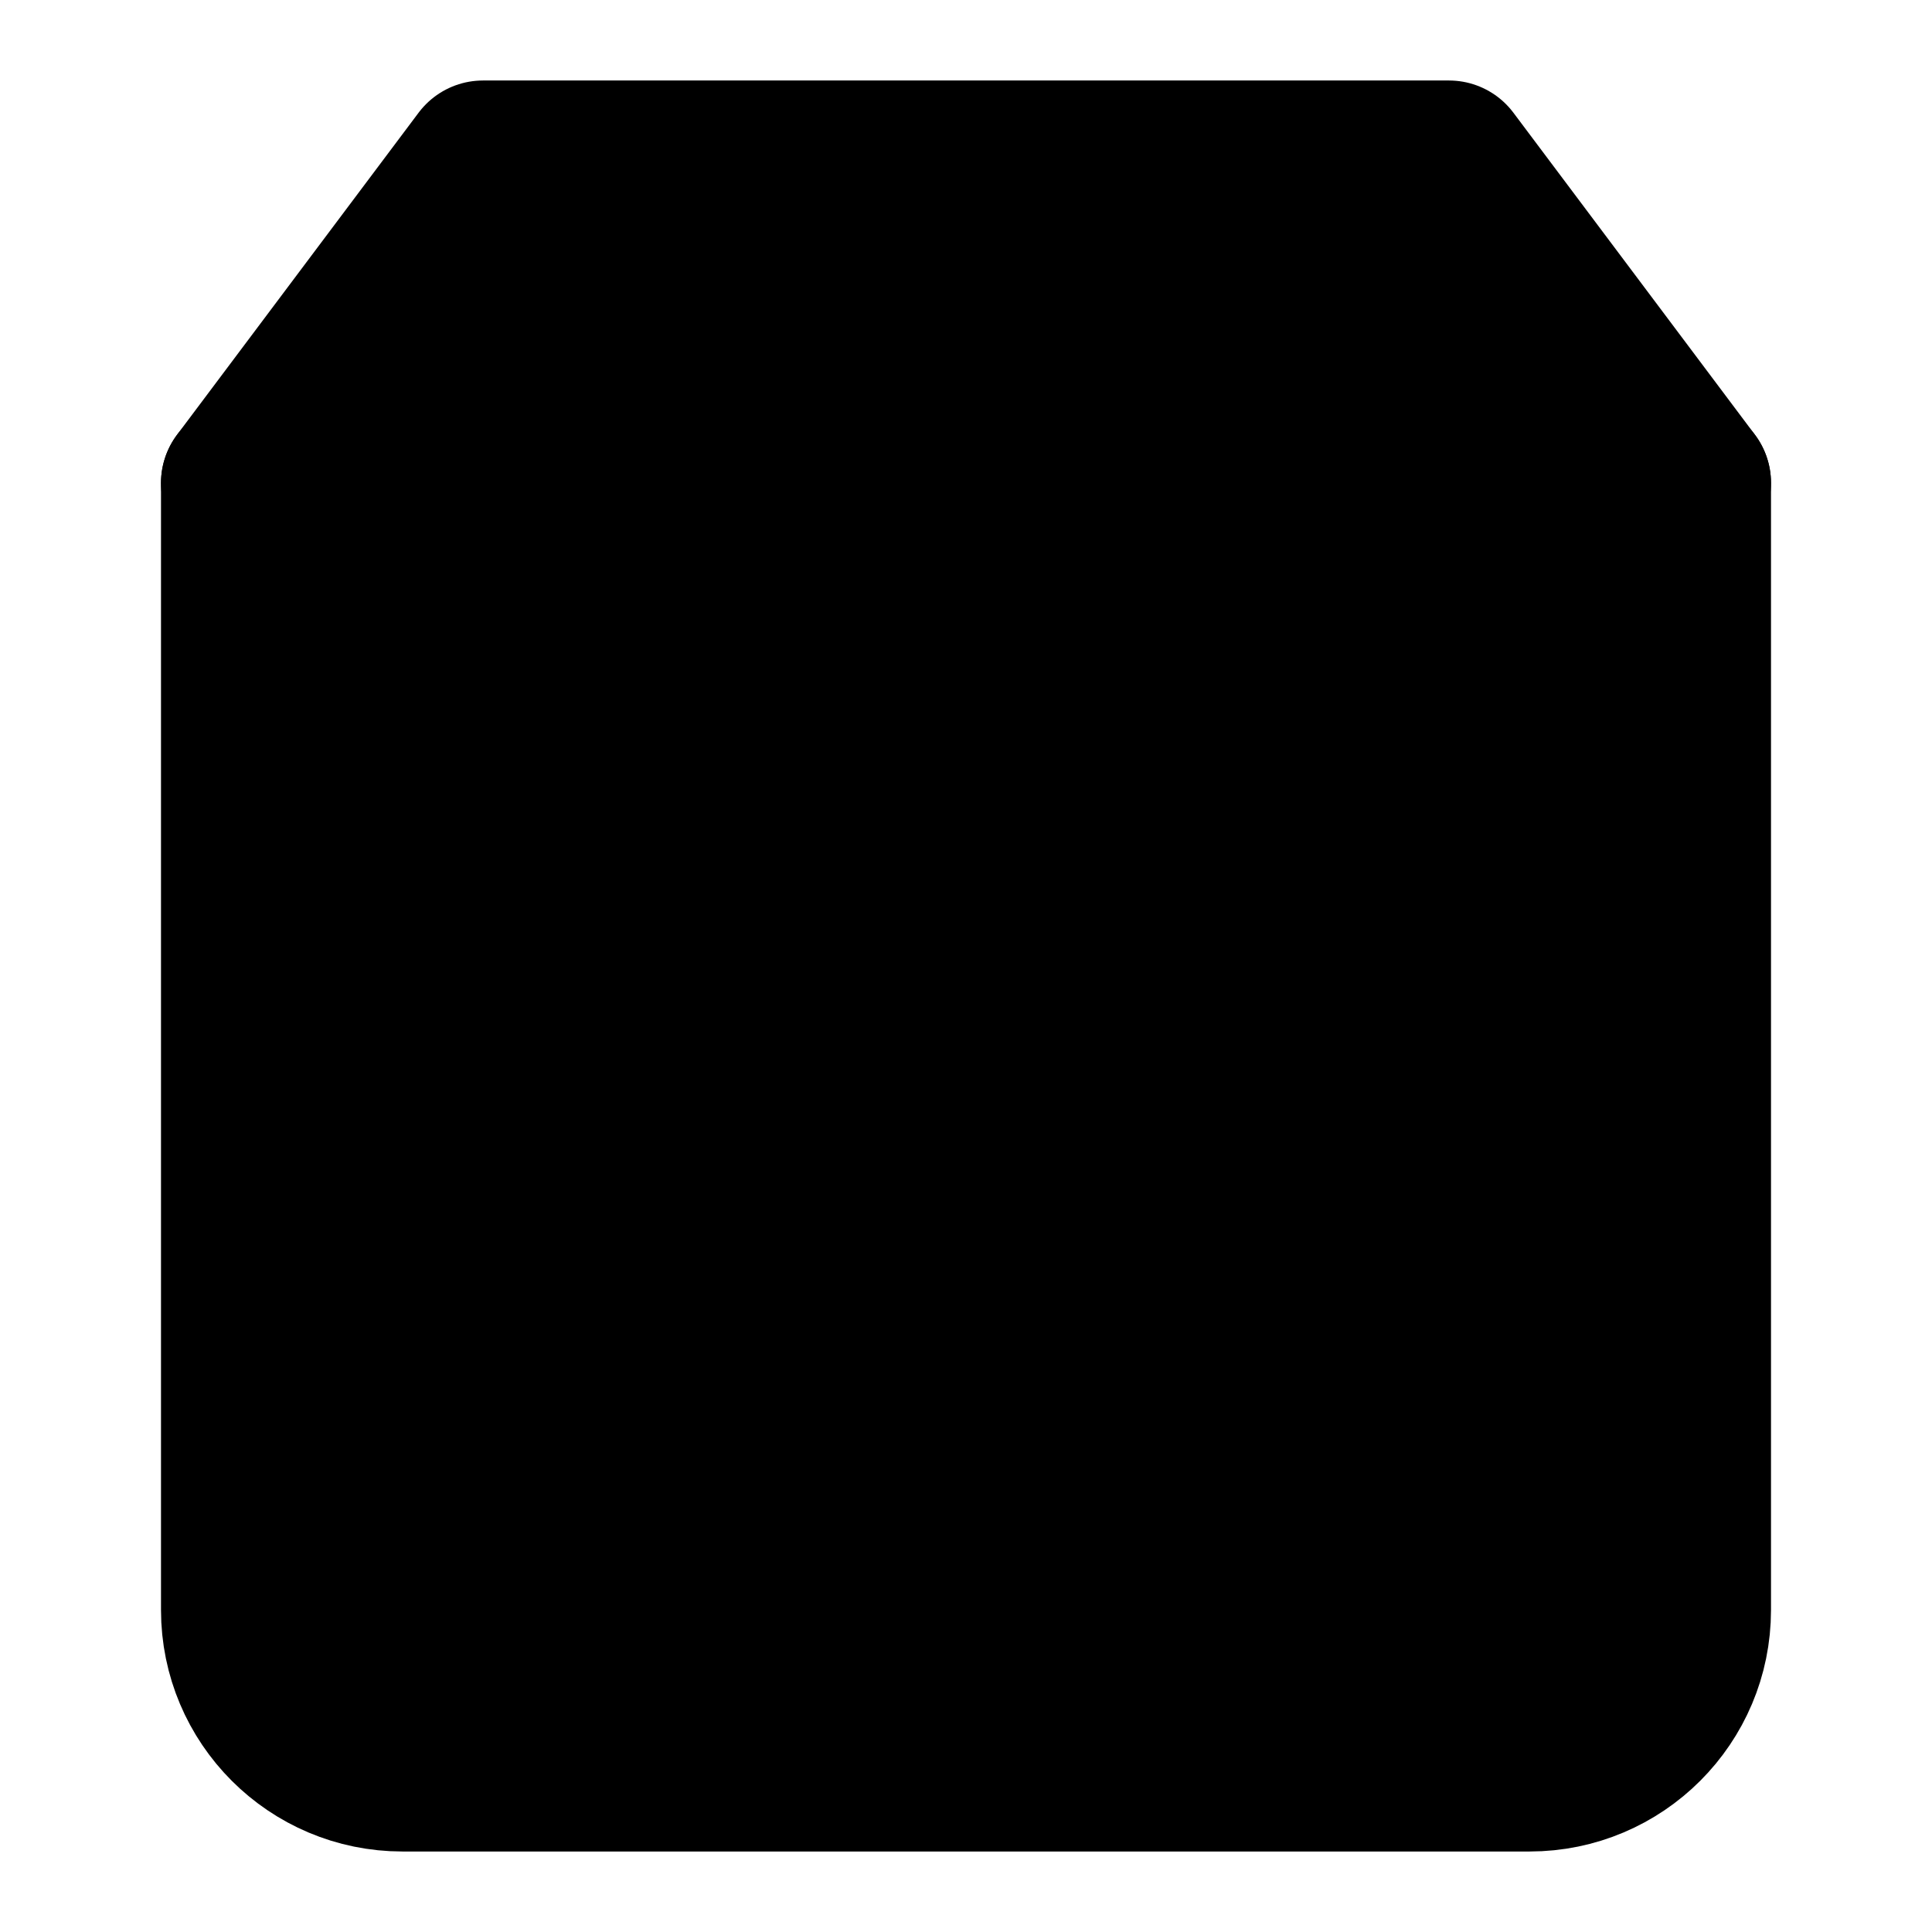
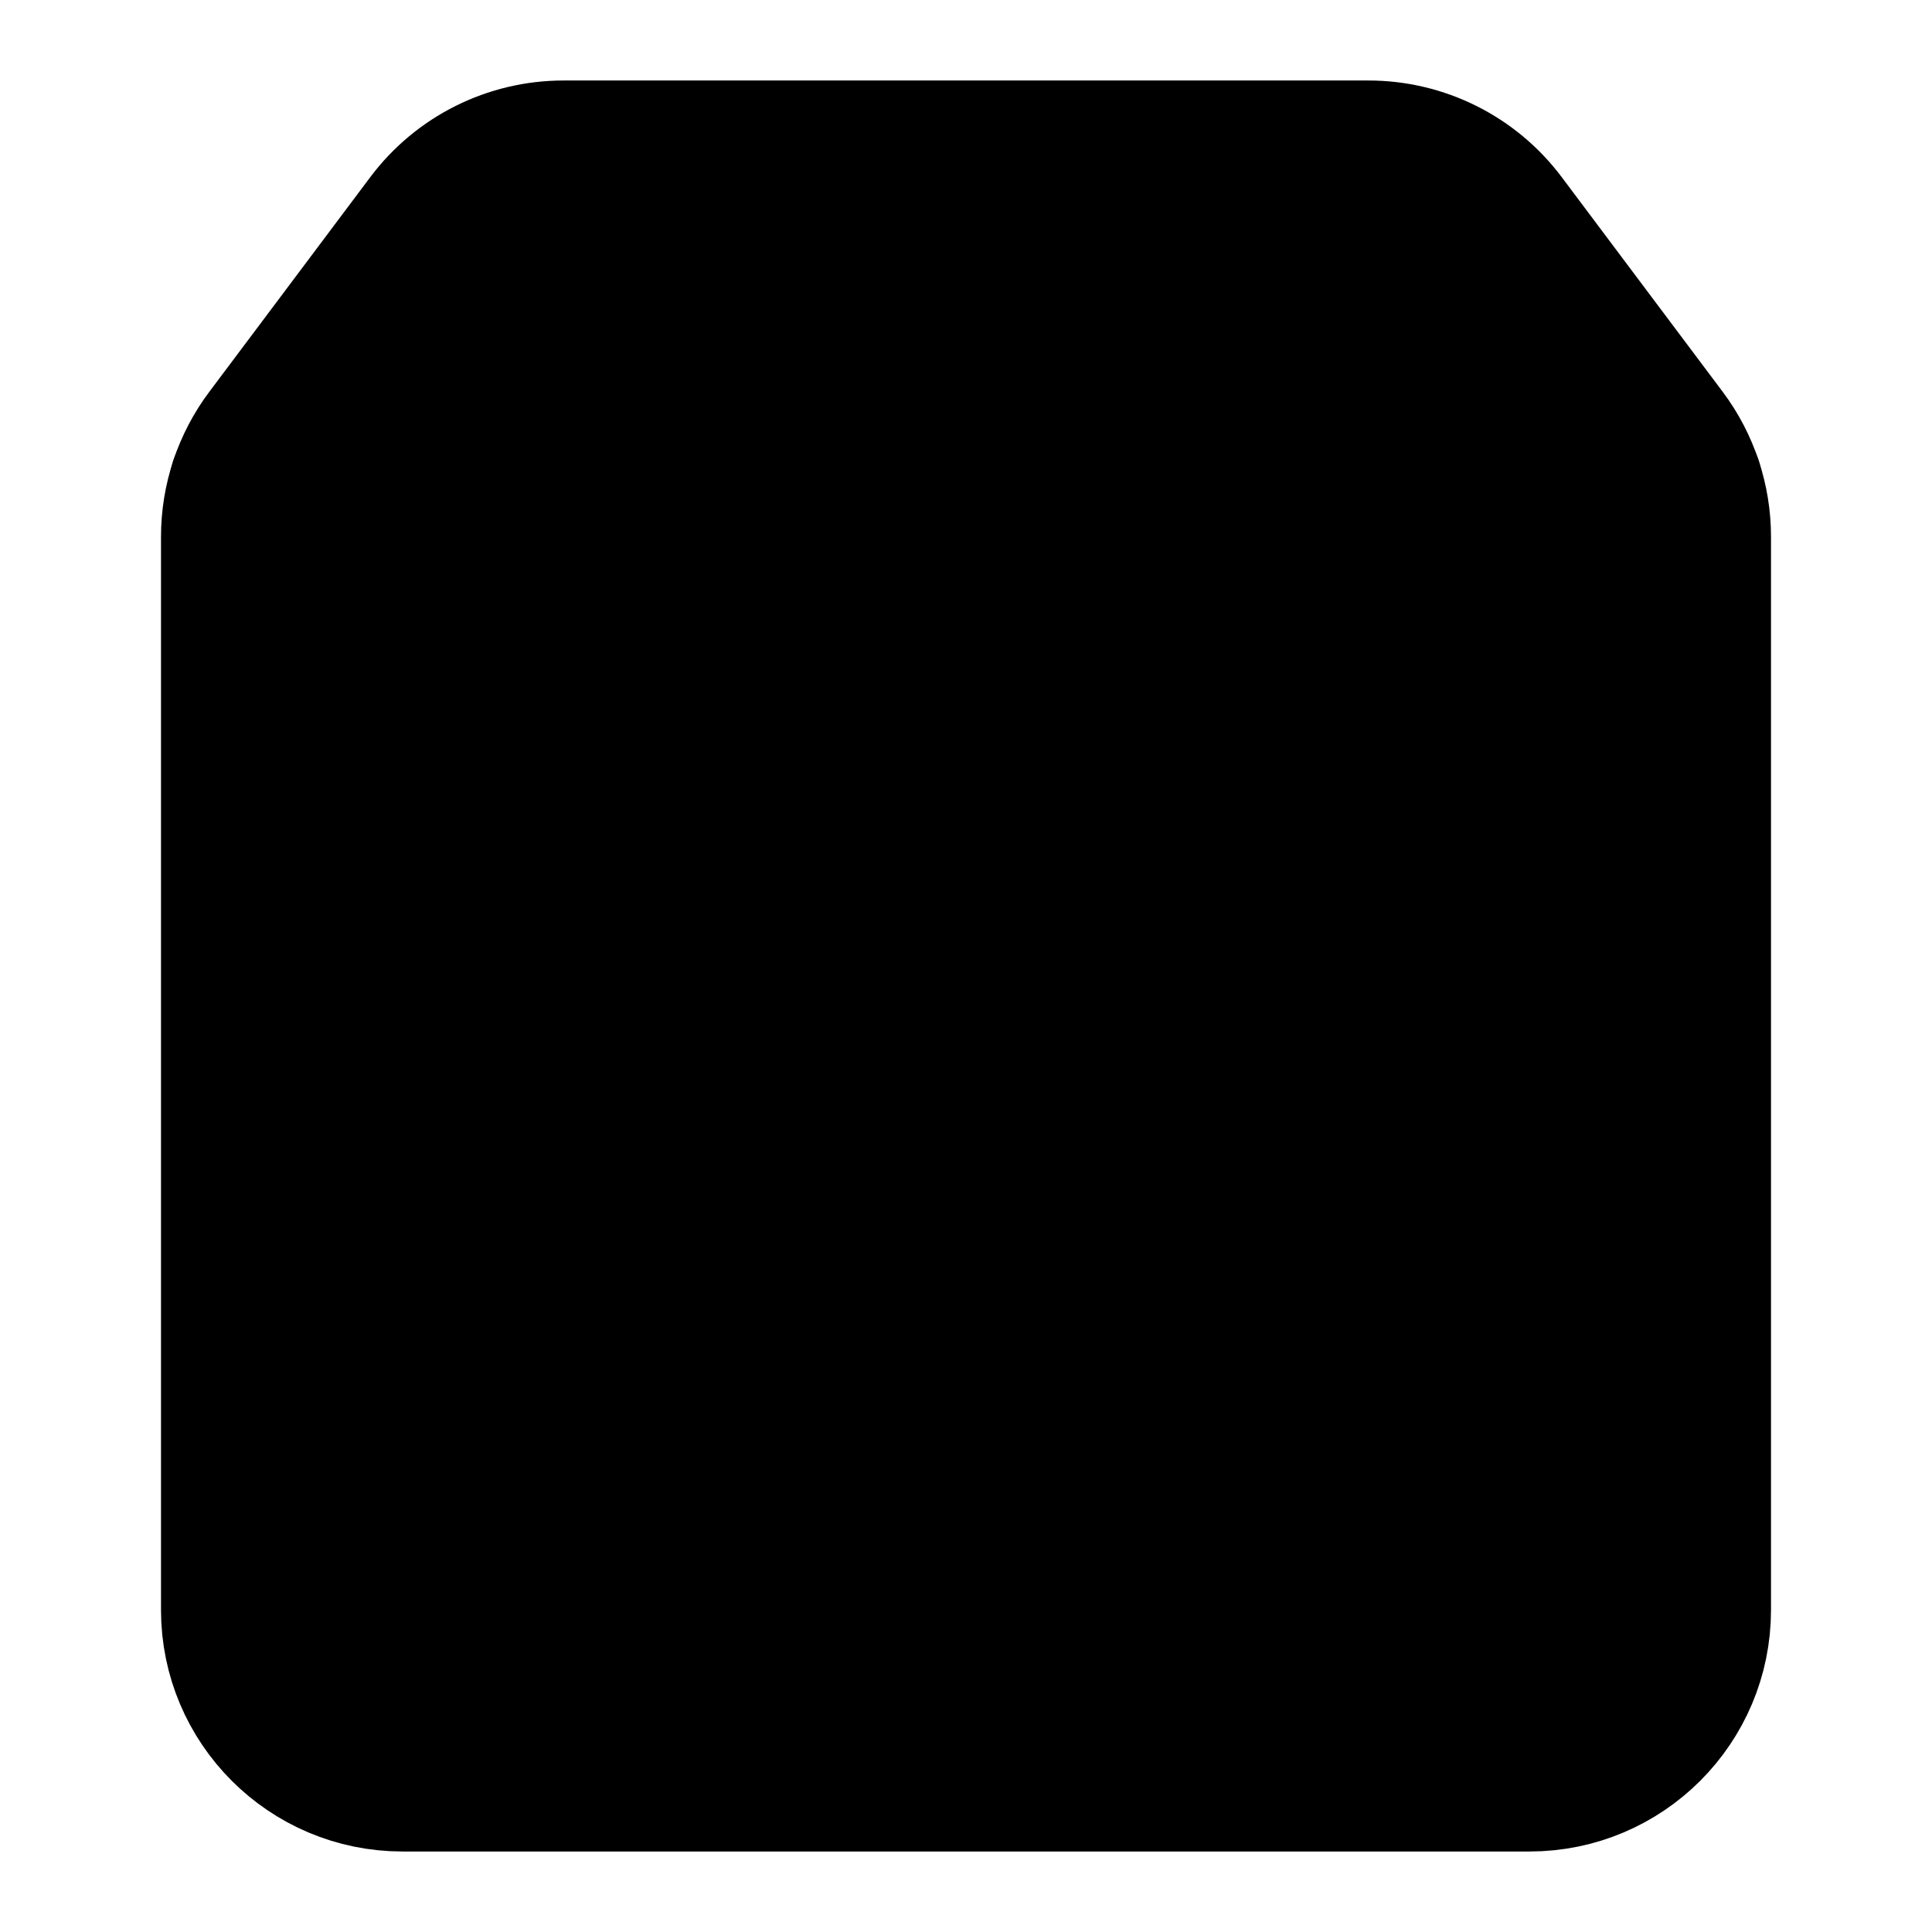
<svg xmlns="http://www.w3.org/2000/svg" width="24" height="24" viewBox="0 0 24 24" fill="currentColor" stroke="currentColor" stroke-width="2" stroke-linecap="round" stroke-linejoin="round">
-   <path vector-effect="non-scaling-stroke" d="M6 2 3 6v14a2 2 0 0 0 2 2h14a2 2 0 0 0 2-2V6l-3-4Z" />
-   <path vector-effect="non-scaling-stroke" d="M3 6h18" />
  <path vector-effect="non-scaling-stroke" d="M16 10a4 4 0 0 1-8 0" />
+   <path vector-effect="non-scaling-stroke" d="M3.103 6.034h17.794" />
+   <path vector-effect="non-scaling-stroke" d="M3.4 5.467a2 2 0 0 0-.4 1.2V20a2 2 0 0 0 2 2h14a2 2 0 0 0 2-2V6.667a2 2 0 0 0-.4-1.2l-2-2.667A2 2 0 0 0 17 2H7a2 2 0 0 0-1.6.8z" />
</svg>
